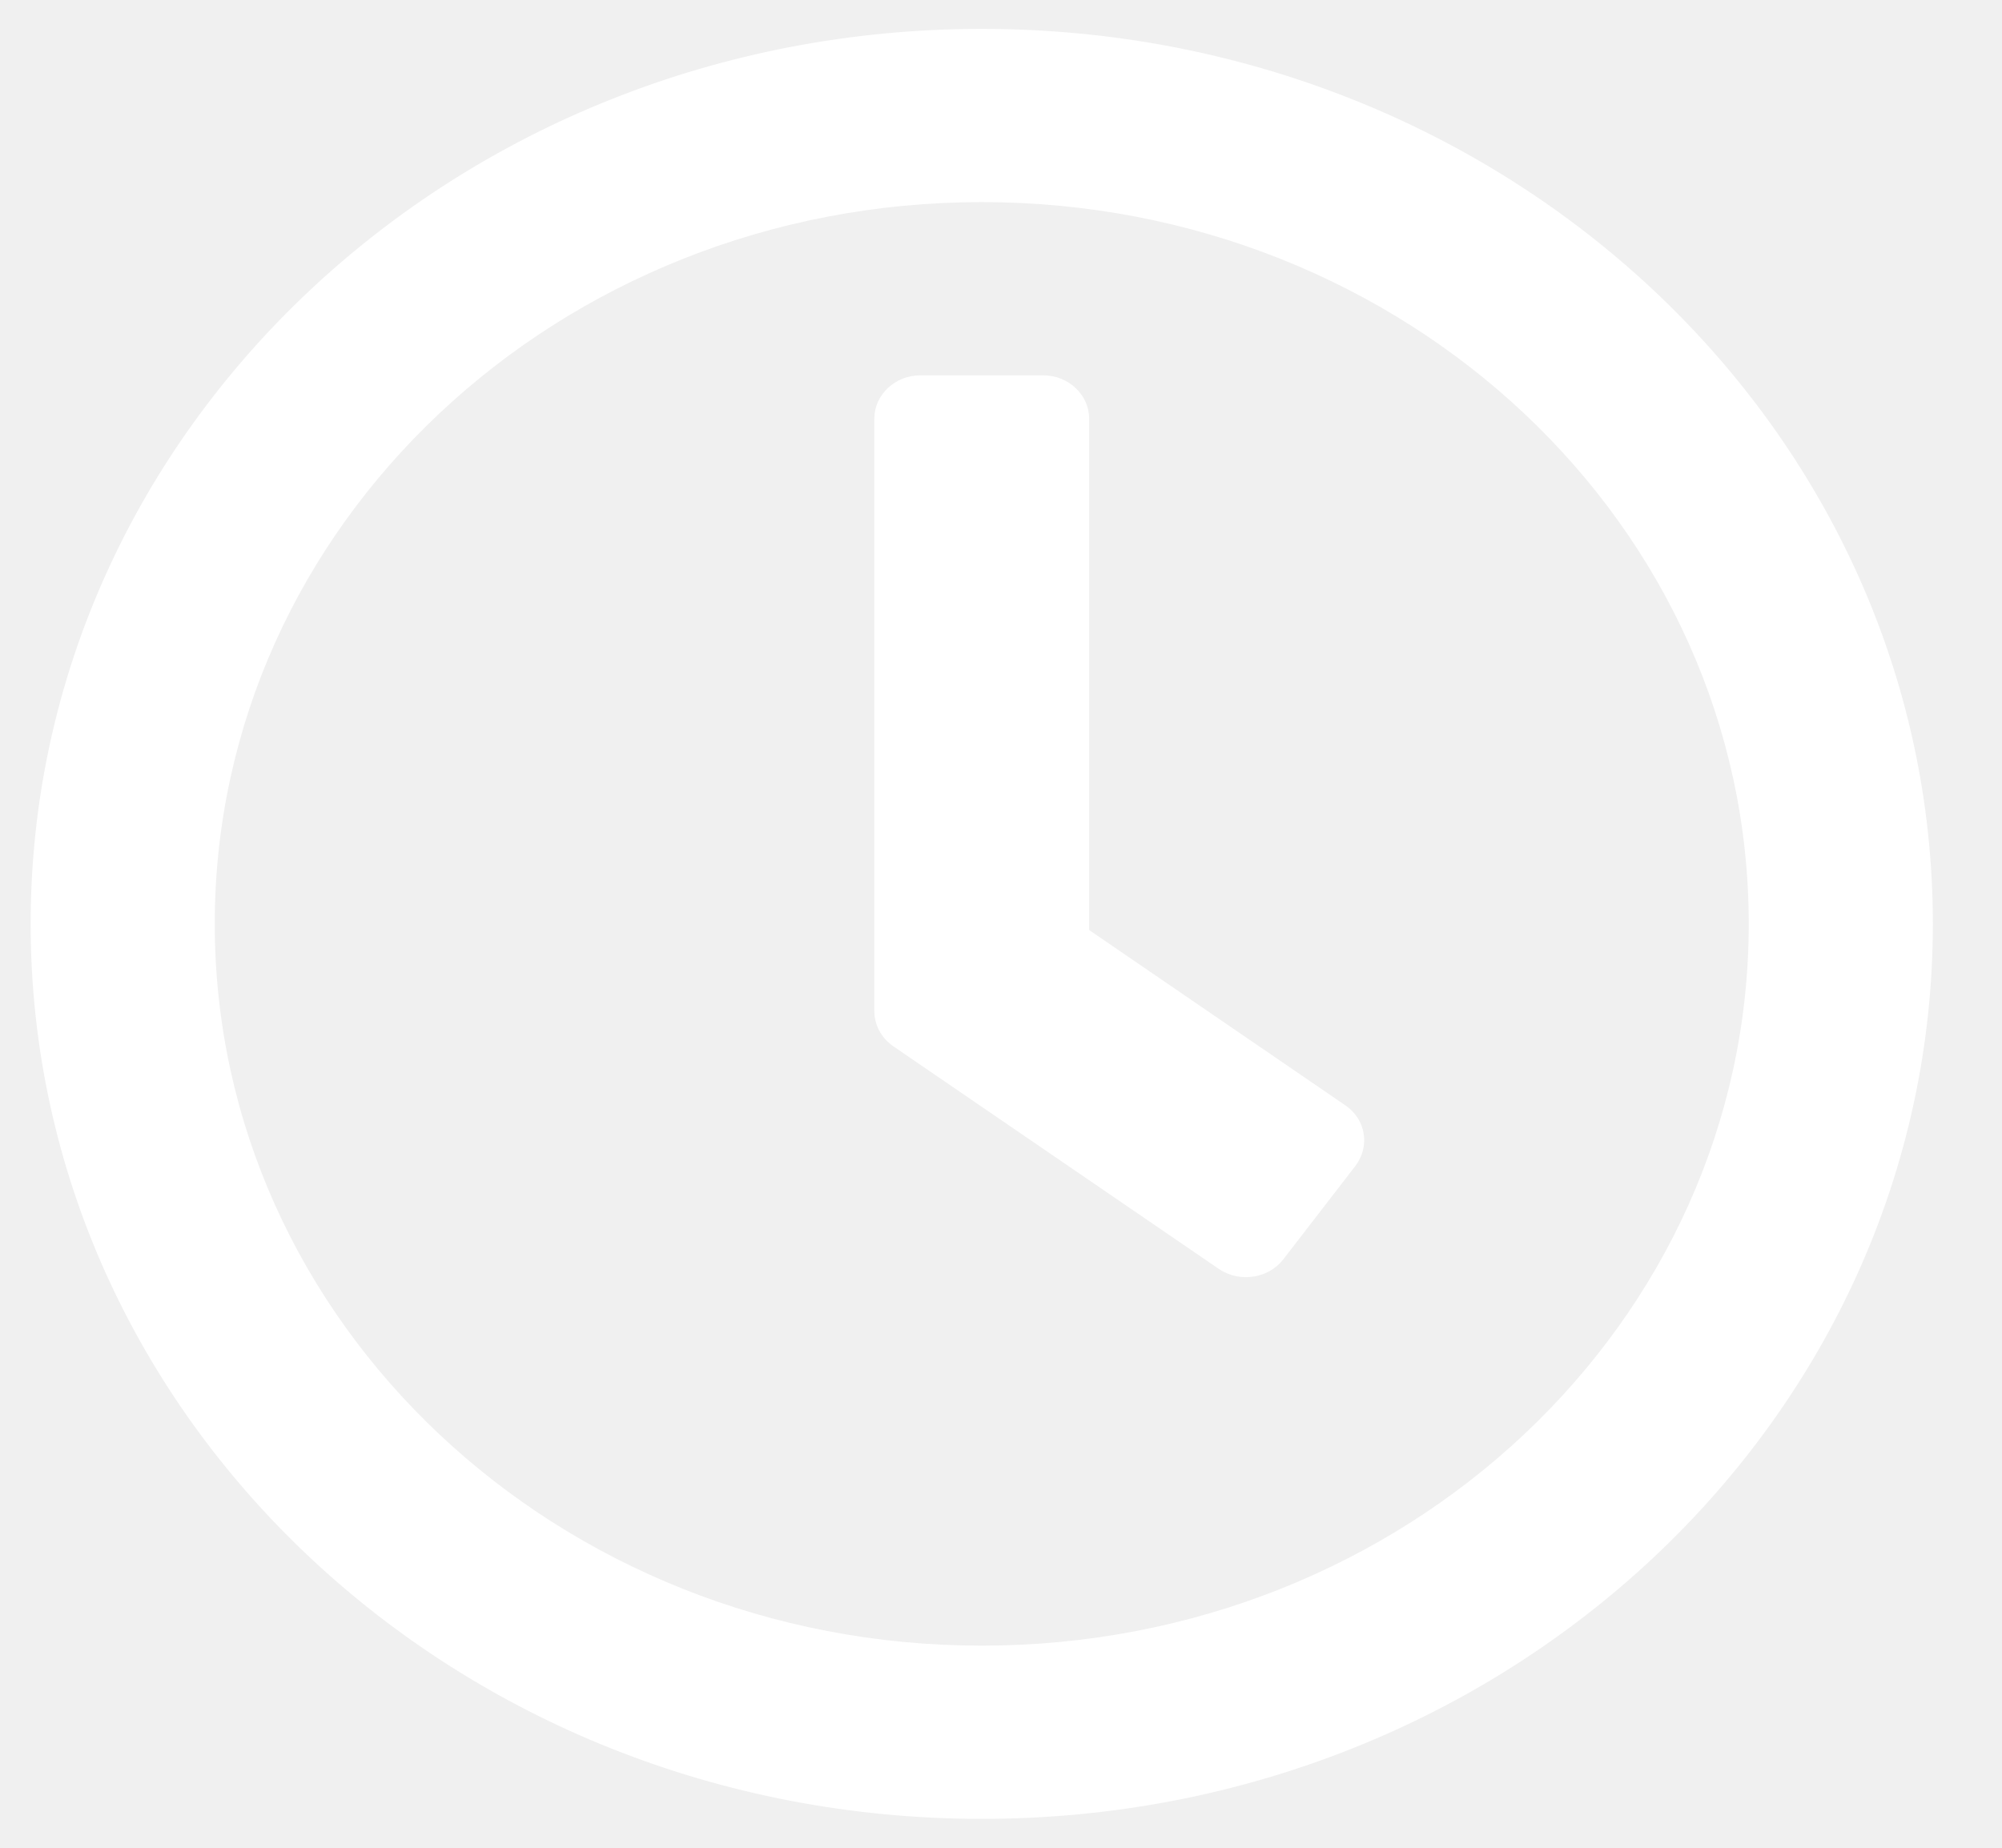
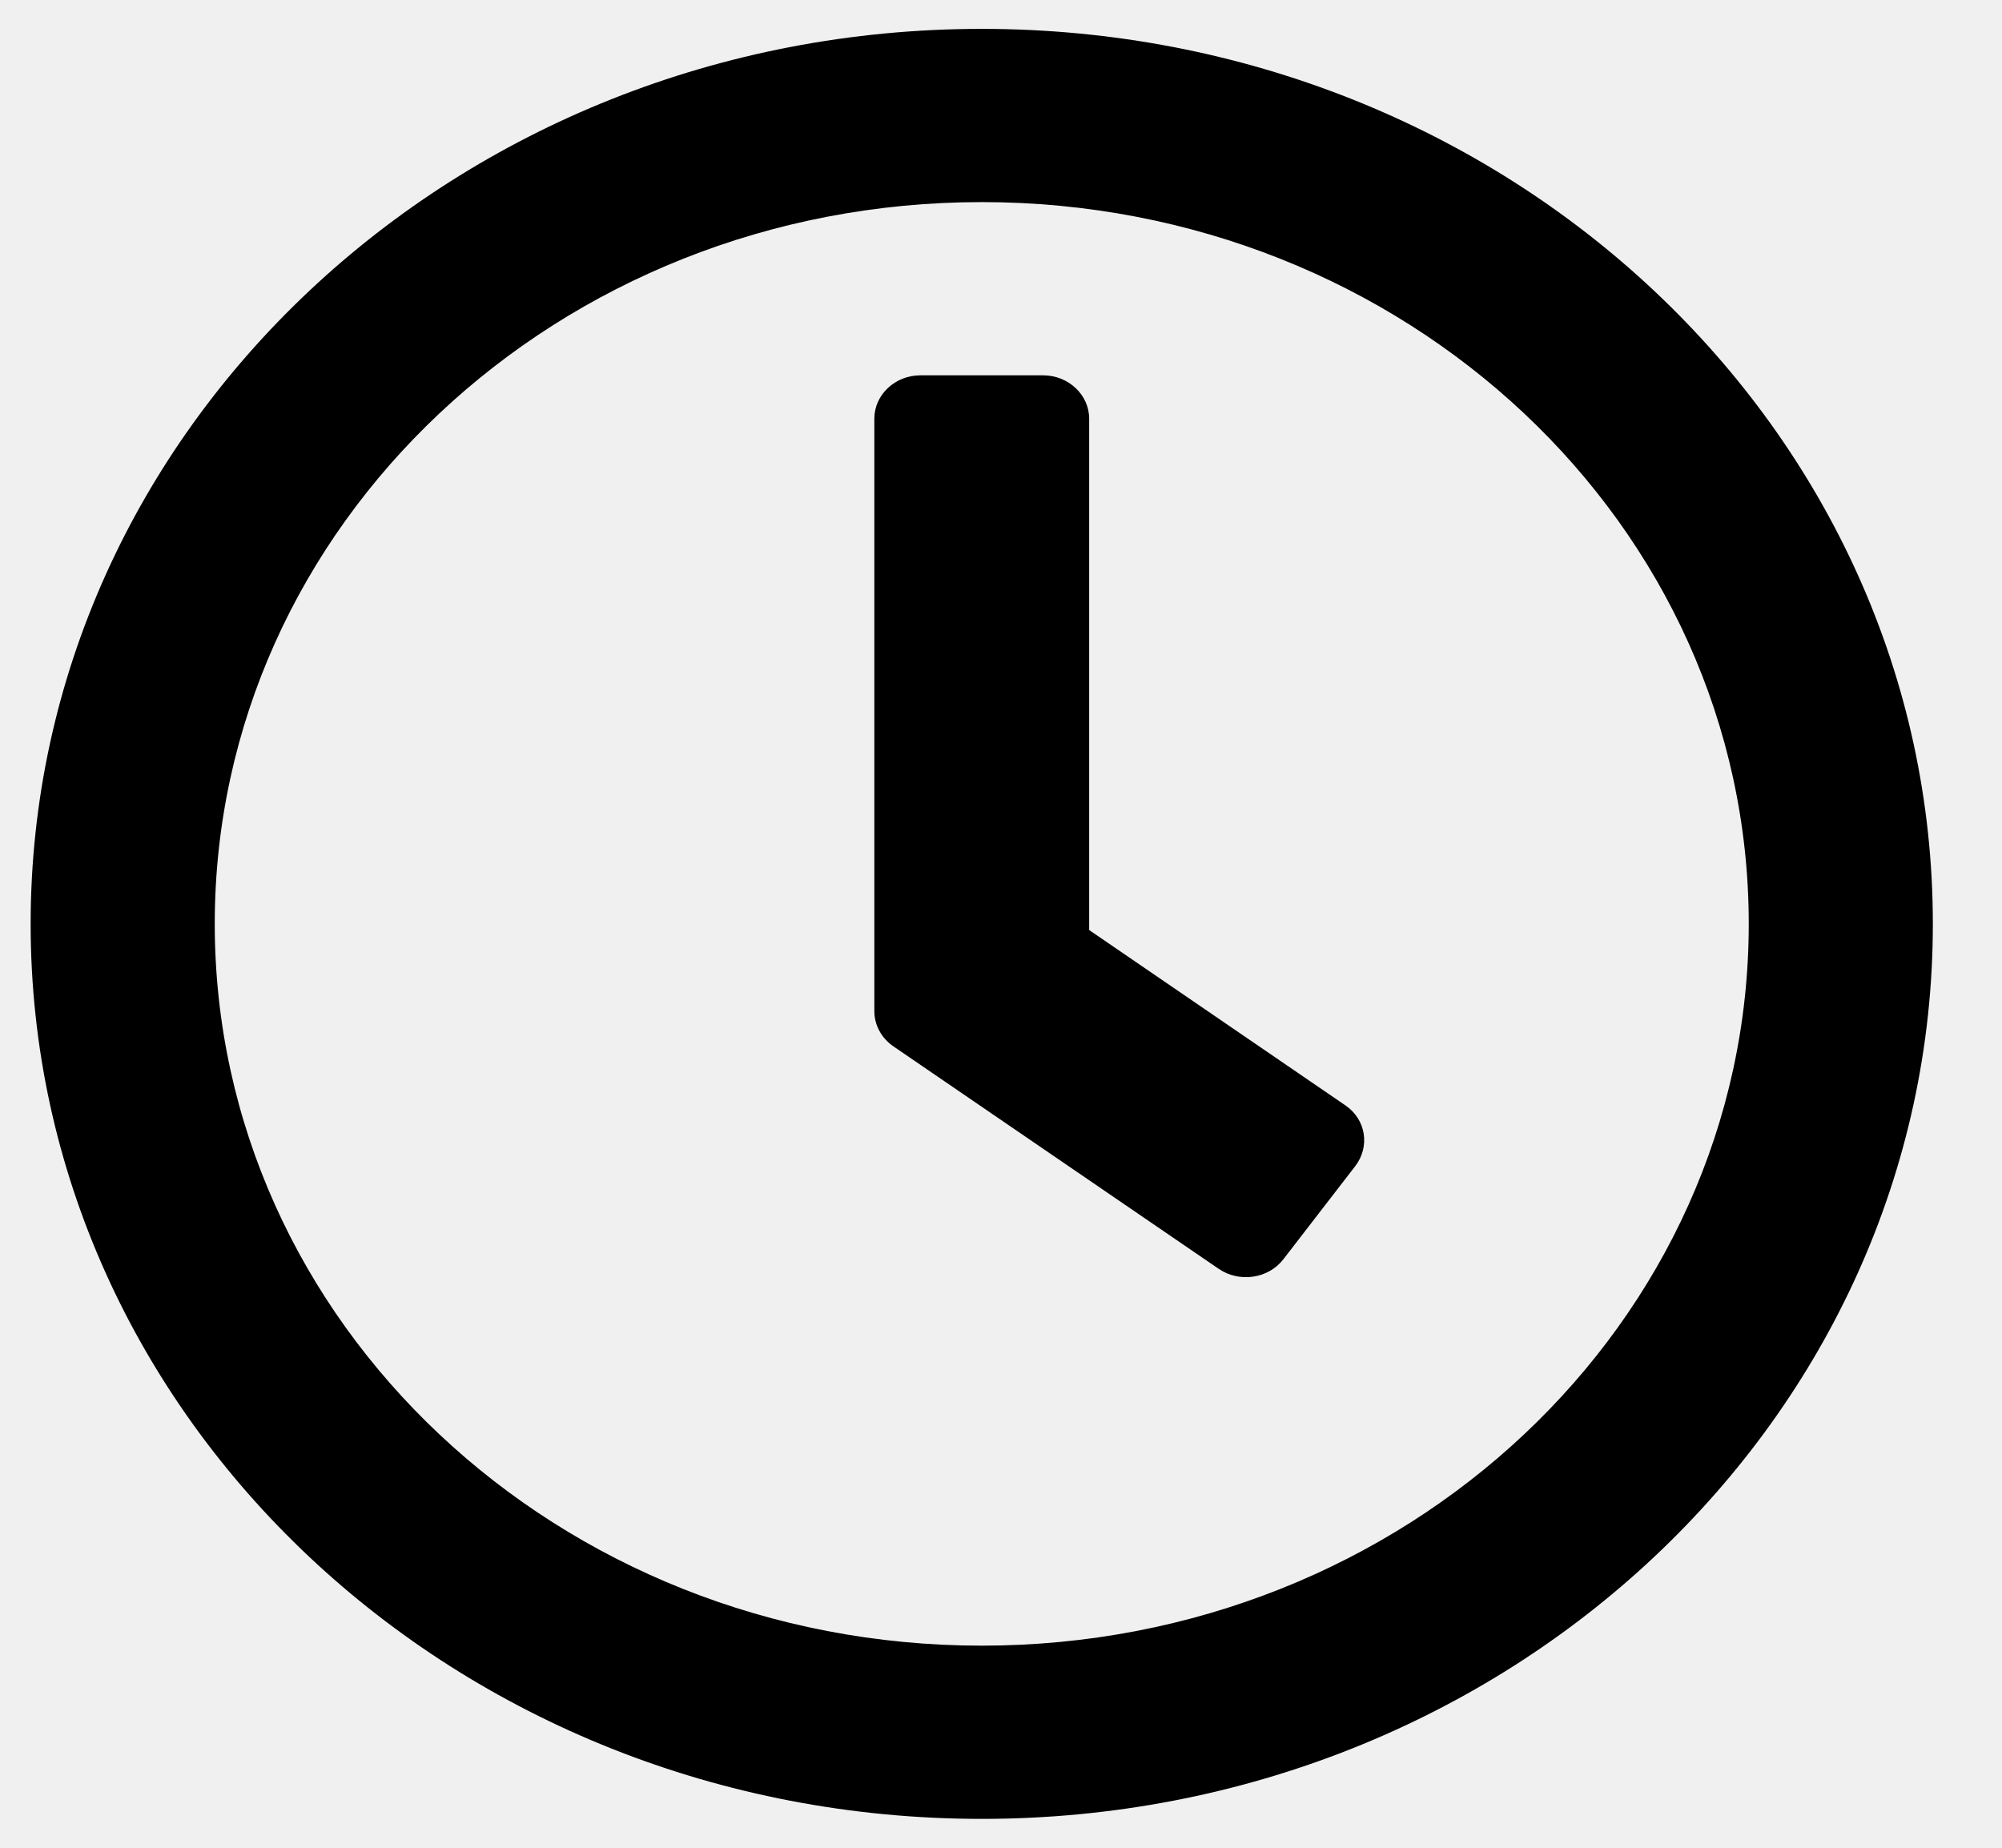
<svg xmlns="http://www.w3.org/2000/svg" width="26" height="24" viewBox="0 0 26 24" fill="none">
  <g clip-path="url(#clip0_17_1377)">
-     <path d="M12.75 0.375C19.573 0.375 25.102 5.578 25.102 12C25.102 18.422 19.573 23.625 12.75 23.625C5.927 23.625 0.398 18.422 0.398 12C0.398 5.578 5.927 0.375 12.75 0.375ZM12.75 2.625C7.247 2.625 2.789 6.82 2.789 12C2.789 17.18 7.247 21.375 12.75 21.375C18.253 21.375 22.711 17.18 22.711 12C22.711 6.82 18.253 2.625 12.75 2.625ZM13.547 4.875C13.876 4.875 14.145 5.128 14.145 5.438V12.08L17.472 14.357C17.741 14.54 17.795 14.892 17.601 15.146L16.665 16.359C16.471 16.608 16.097 16.664 15.828 16.481L11.6 13.589C11.445 13.481 11.356 13.313 11.355 13.135V5.438C11.355 5.128 11.624 4.875 11.953 4.875H13.547Z" fill="white" />
+     <path d="M12.75 0.375C19.573 0.375 25.102 5.578 25.102 12C25.102 18.422 19.573 23.625 12.75 23.625C5.927 23.625 0.398 18.422 0.398 12C0.398 5.578 5.927 0.375 12.75 0.375ZM12.75 2.625C7.247 2.625 2.789 6.82 2.789 12C2.789 17.18 7.247 21.375 12.75 21.375C18.253 21.375 22.711 17.18 22.711 12C22.711 6.82 18.253 2.625 12.75 2.625ZM13.547 4.875C13.876 4.875 14.145 5.128 14.145 5.438V12.08L17.472 14.357C17.741 14.54 17.795 14.892 17.601 15.146L16.665 16.359C16.471 16.608 16.097 16.664 15.828 16.481L11.6 13.589C11.445 13.481 11.356 13.313 11.355 13.135V5.438C11.355 5.128 11.624 4.875 11.953 4.875H13.547Z" fill="currentColor" />
  </g>
  <defs>
    <clipPath id="clip0_17_1377">
-       <rect width="25.5" height="24" fill="white" />
+       <rect width="25.5" height="24" fill="currentColor" />
    </clipPath>
  </defs>
</svg>
